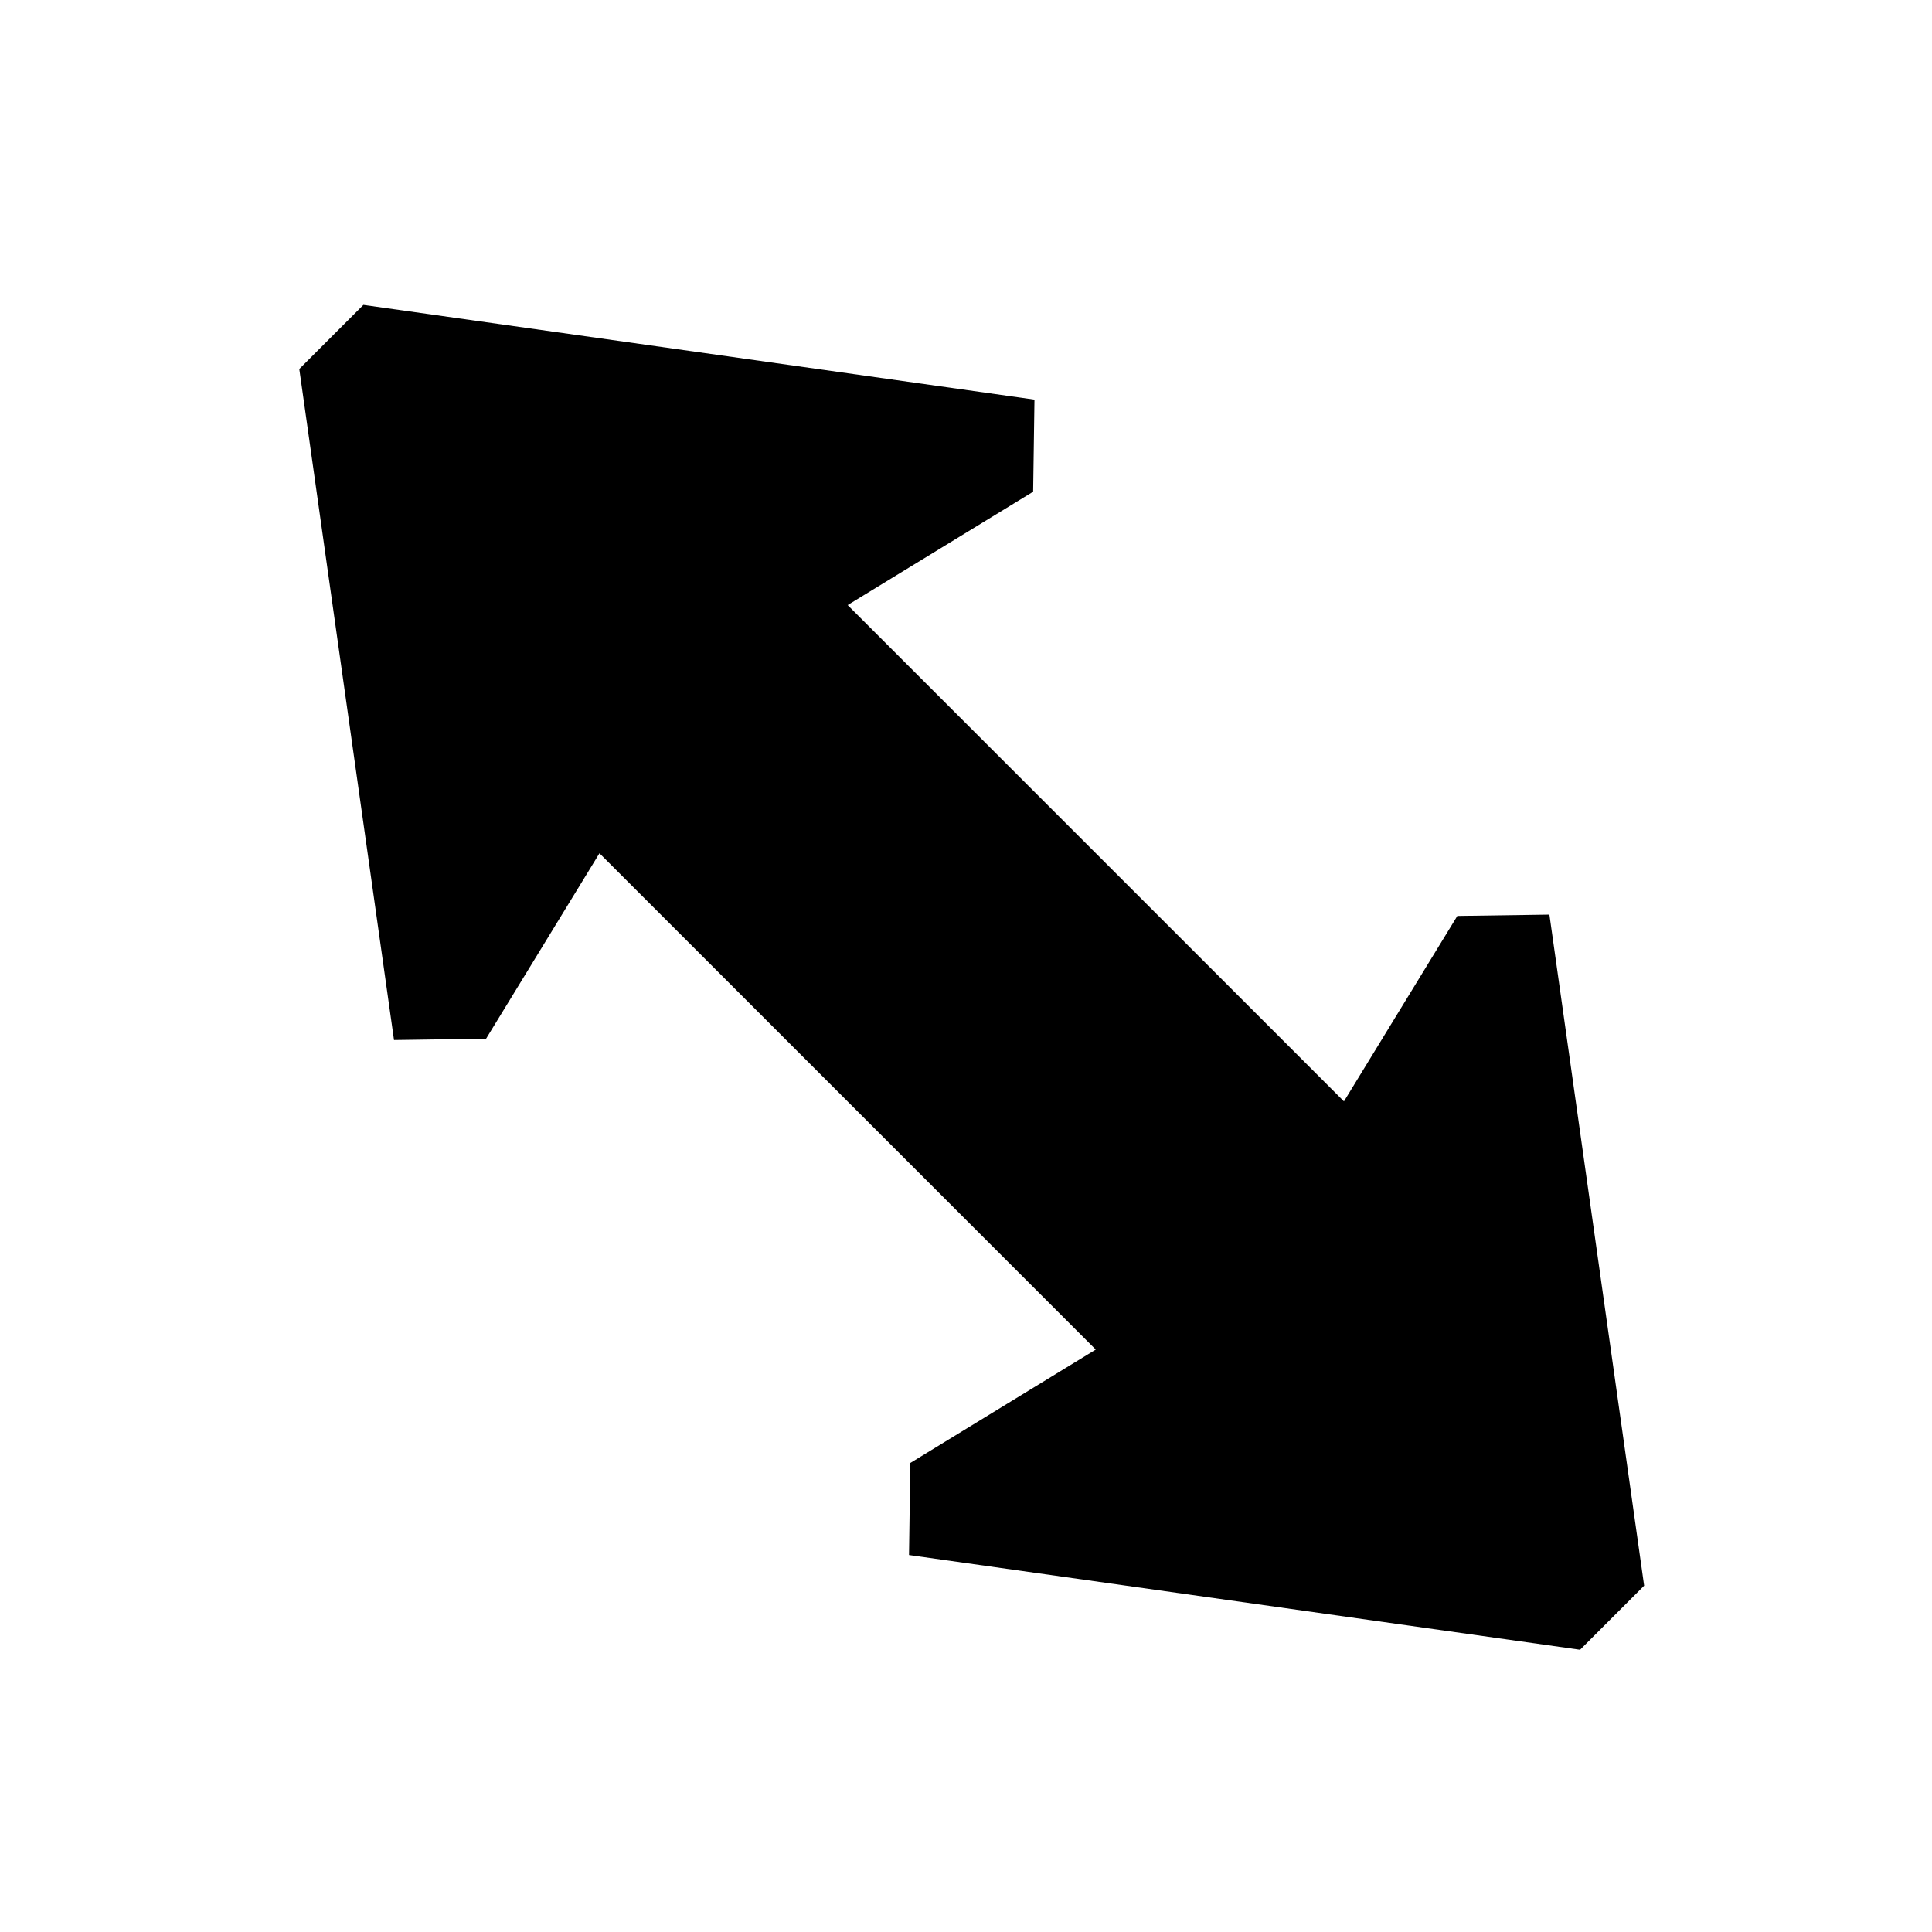
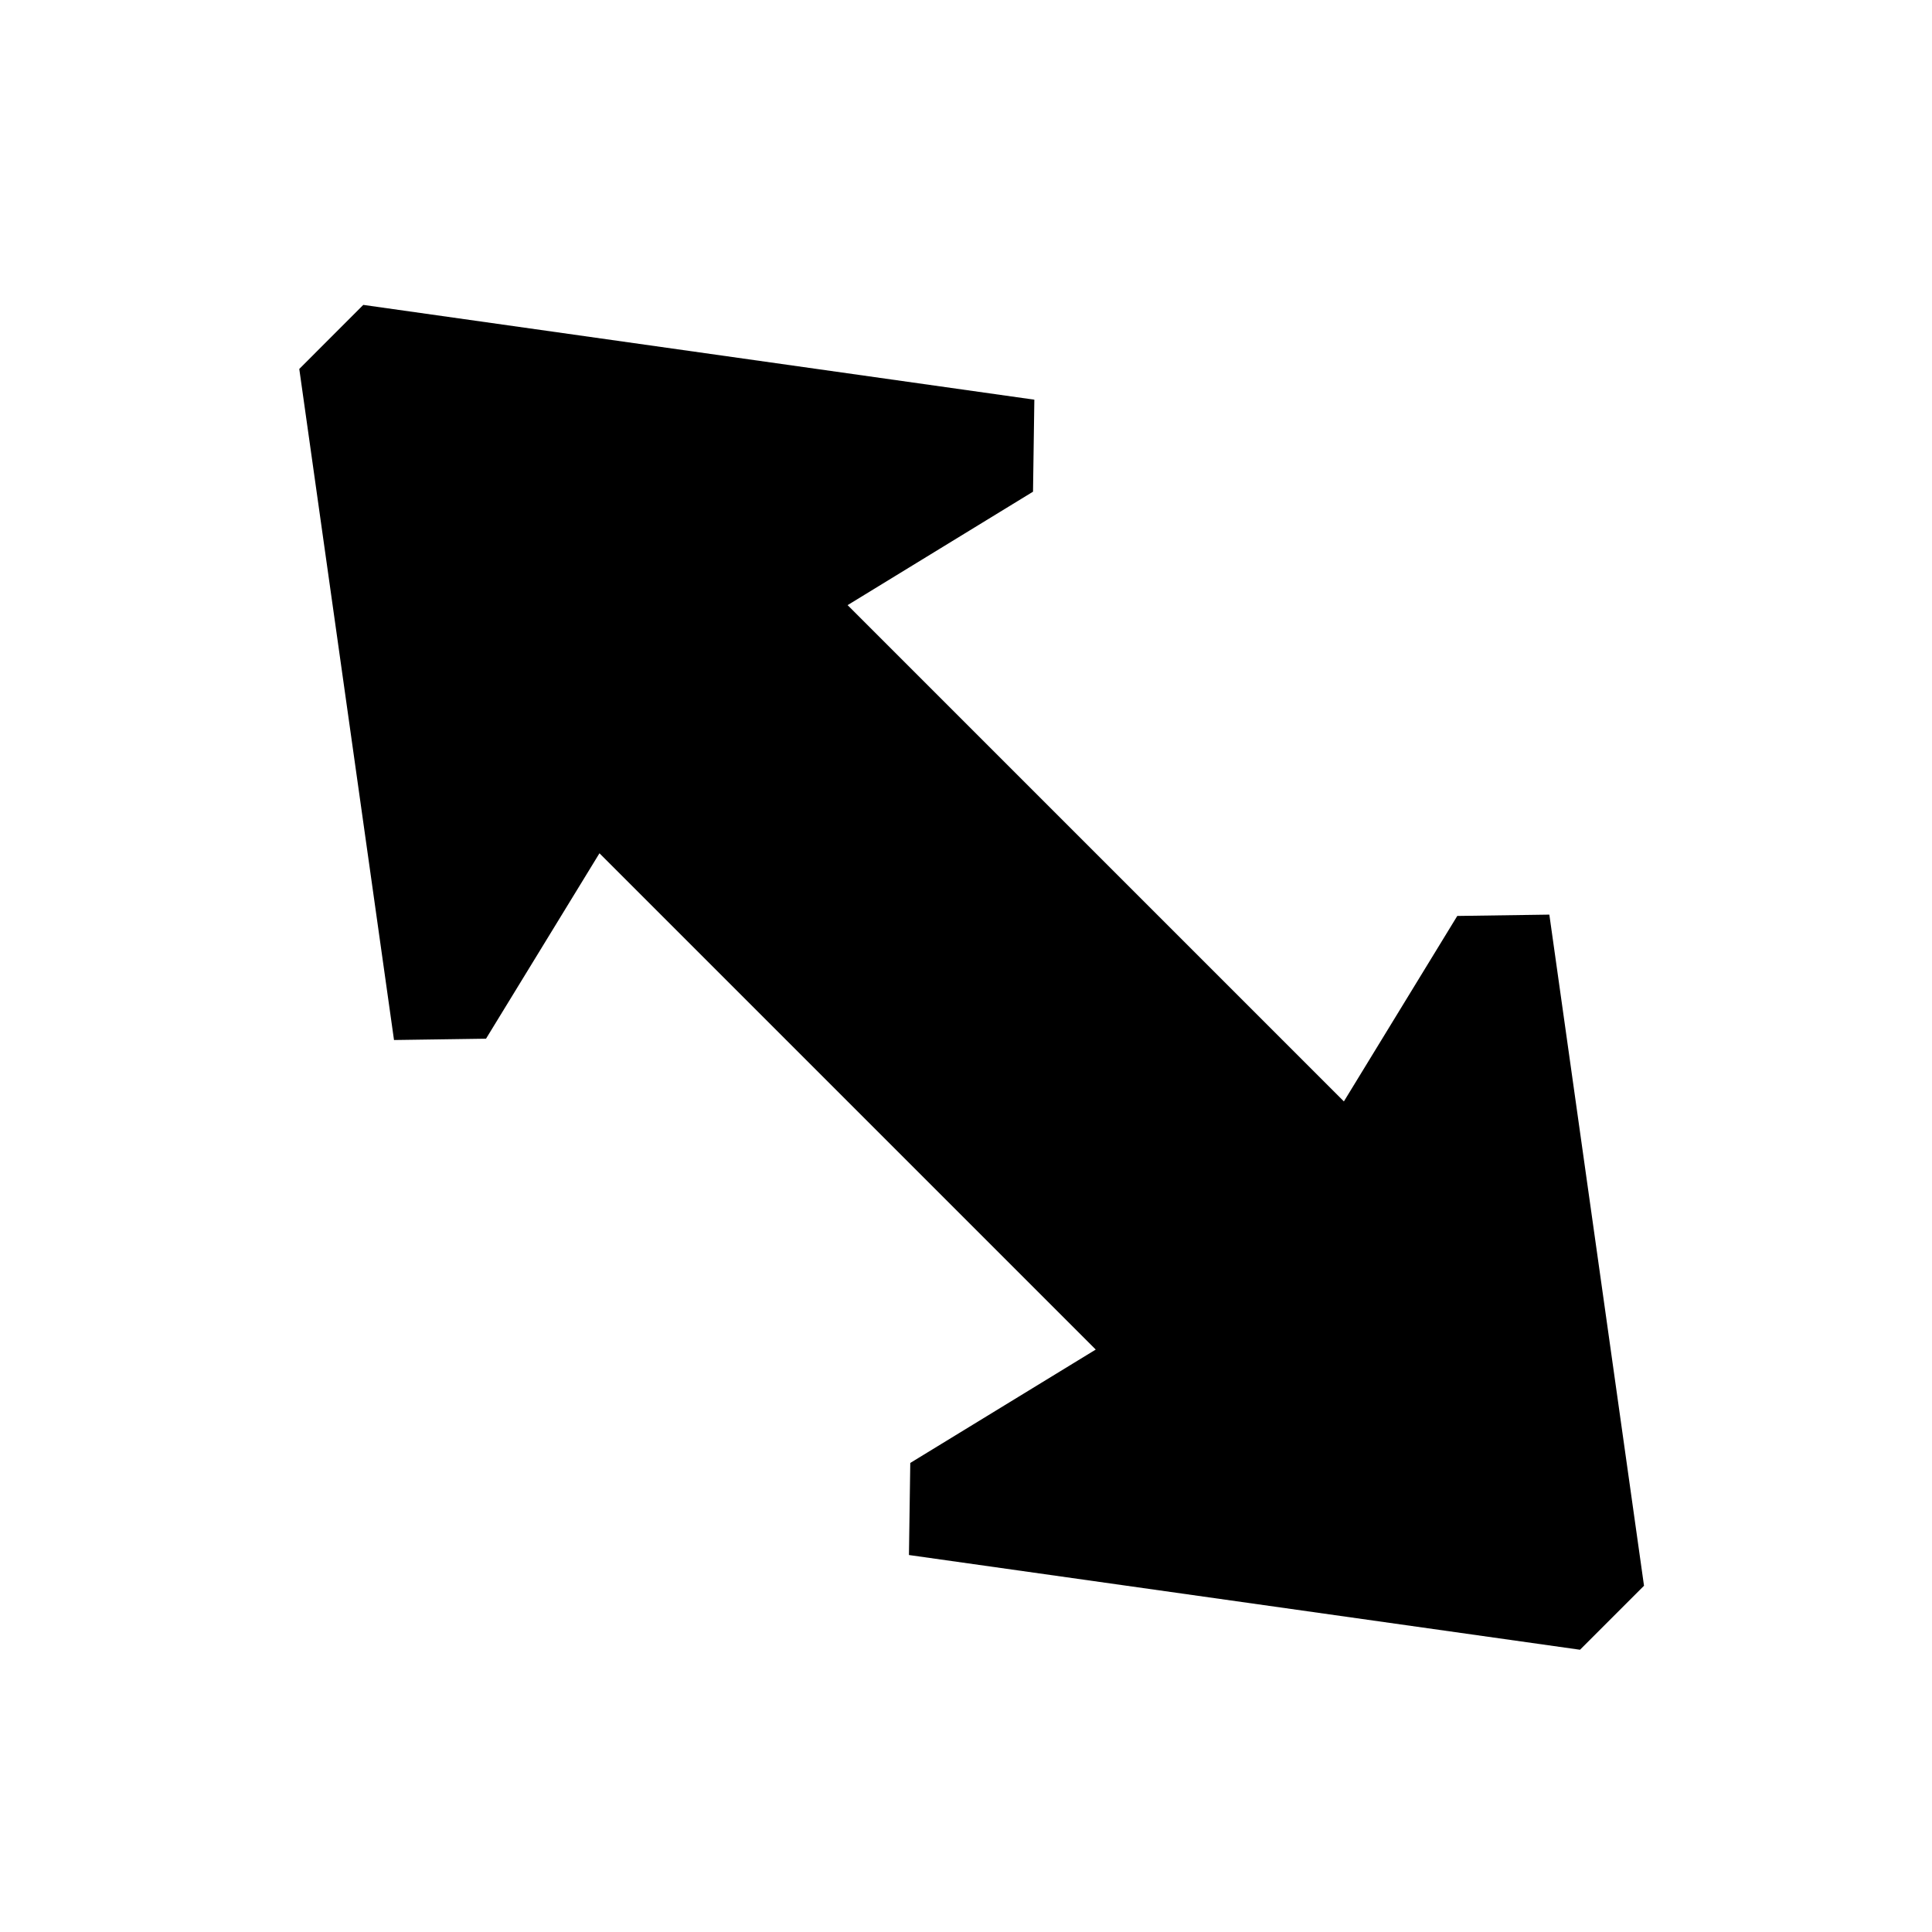
- <svg xmlns="http://www.w3.org/2000/svg" width="32" height="32" id="svg2" version="1.1">
-   <defs id="defs4" />
-   <g id="layer1" transform="translate(0,-1020.362)">
-     <path style="color:#000000;fill:#000000;stroke:none;overflow:visible" d="m 4.957,1026.473 1.569,11.115 1.525,-0.022 1.878,-3.071 8.22,8.22 -3.071,1.878 -0.022,1.525 11.115,1.569 1.061,-1.061 -1.569,-11.115 -1.525,0.022 -1.878,3.071 -8.22,-8.22 3.072,-1.878 0.022,-1.525 -11.115,-1.569 -1.061,1.061 z" id="path3181" />
-   </g>
+ <svg xmlns="http://www.w3.org/2000/svg" width="32" height="32">
+   <path style="color:#000;fill:#000;stroke:none;overflow:visible" d="m4.957 1026.473 1.569 11.115 1.524-.022 1.879-3.071 8.22 8.22-3.072 1.878-.022 1.525 11.115 1.569 1.06-1.06-1.568-11.116-1.525.022-1.878 3.072-8.22-8.22 3.071-1.879.022-1.524-11.115-1.57-1.06 1.061z" transform="translate(0 -1020.362)" />
</svg>
